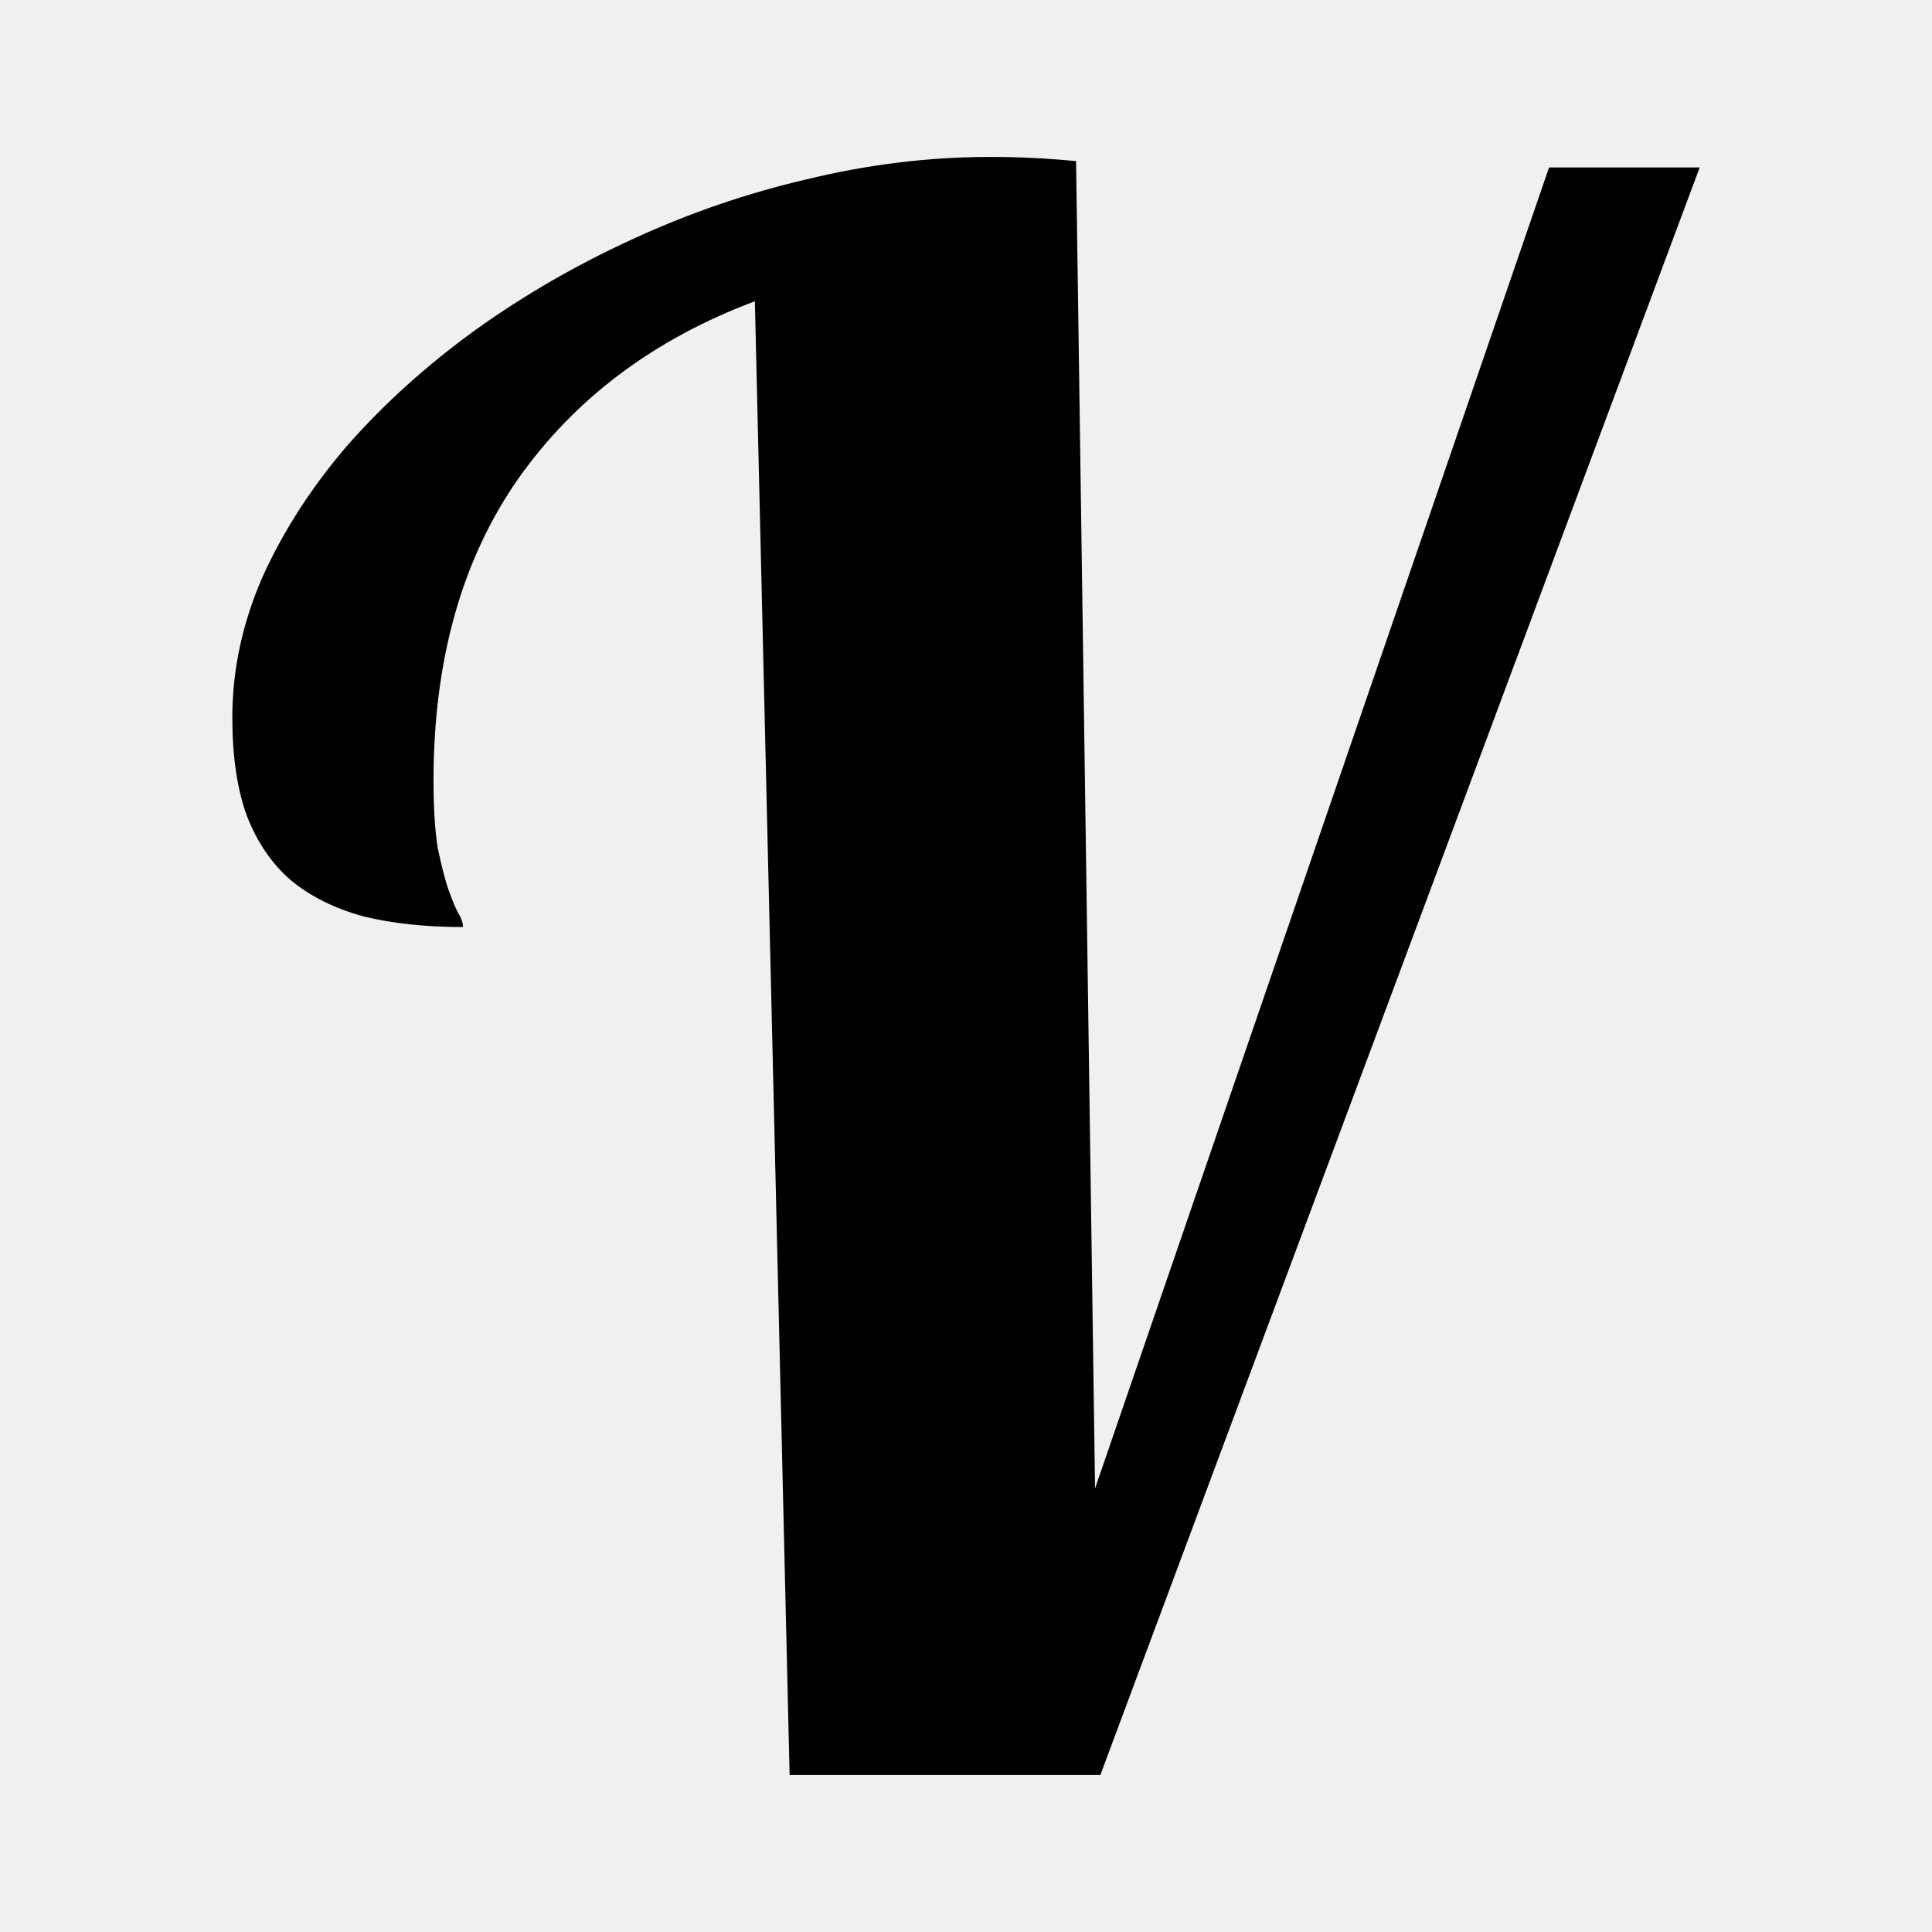
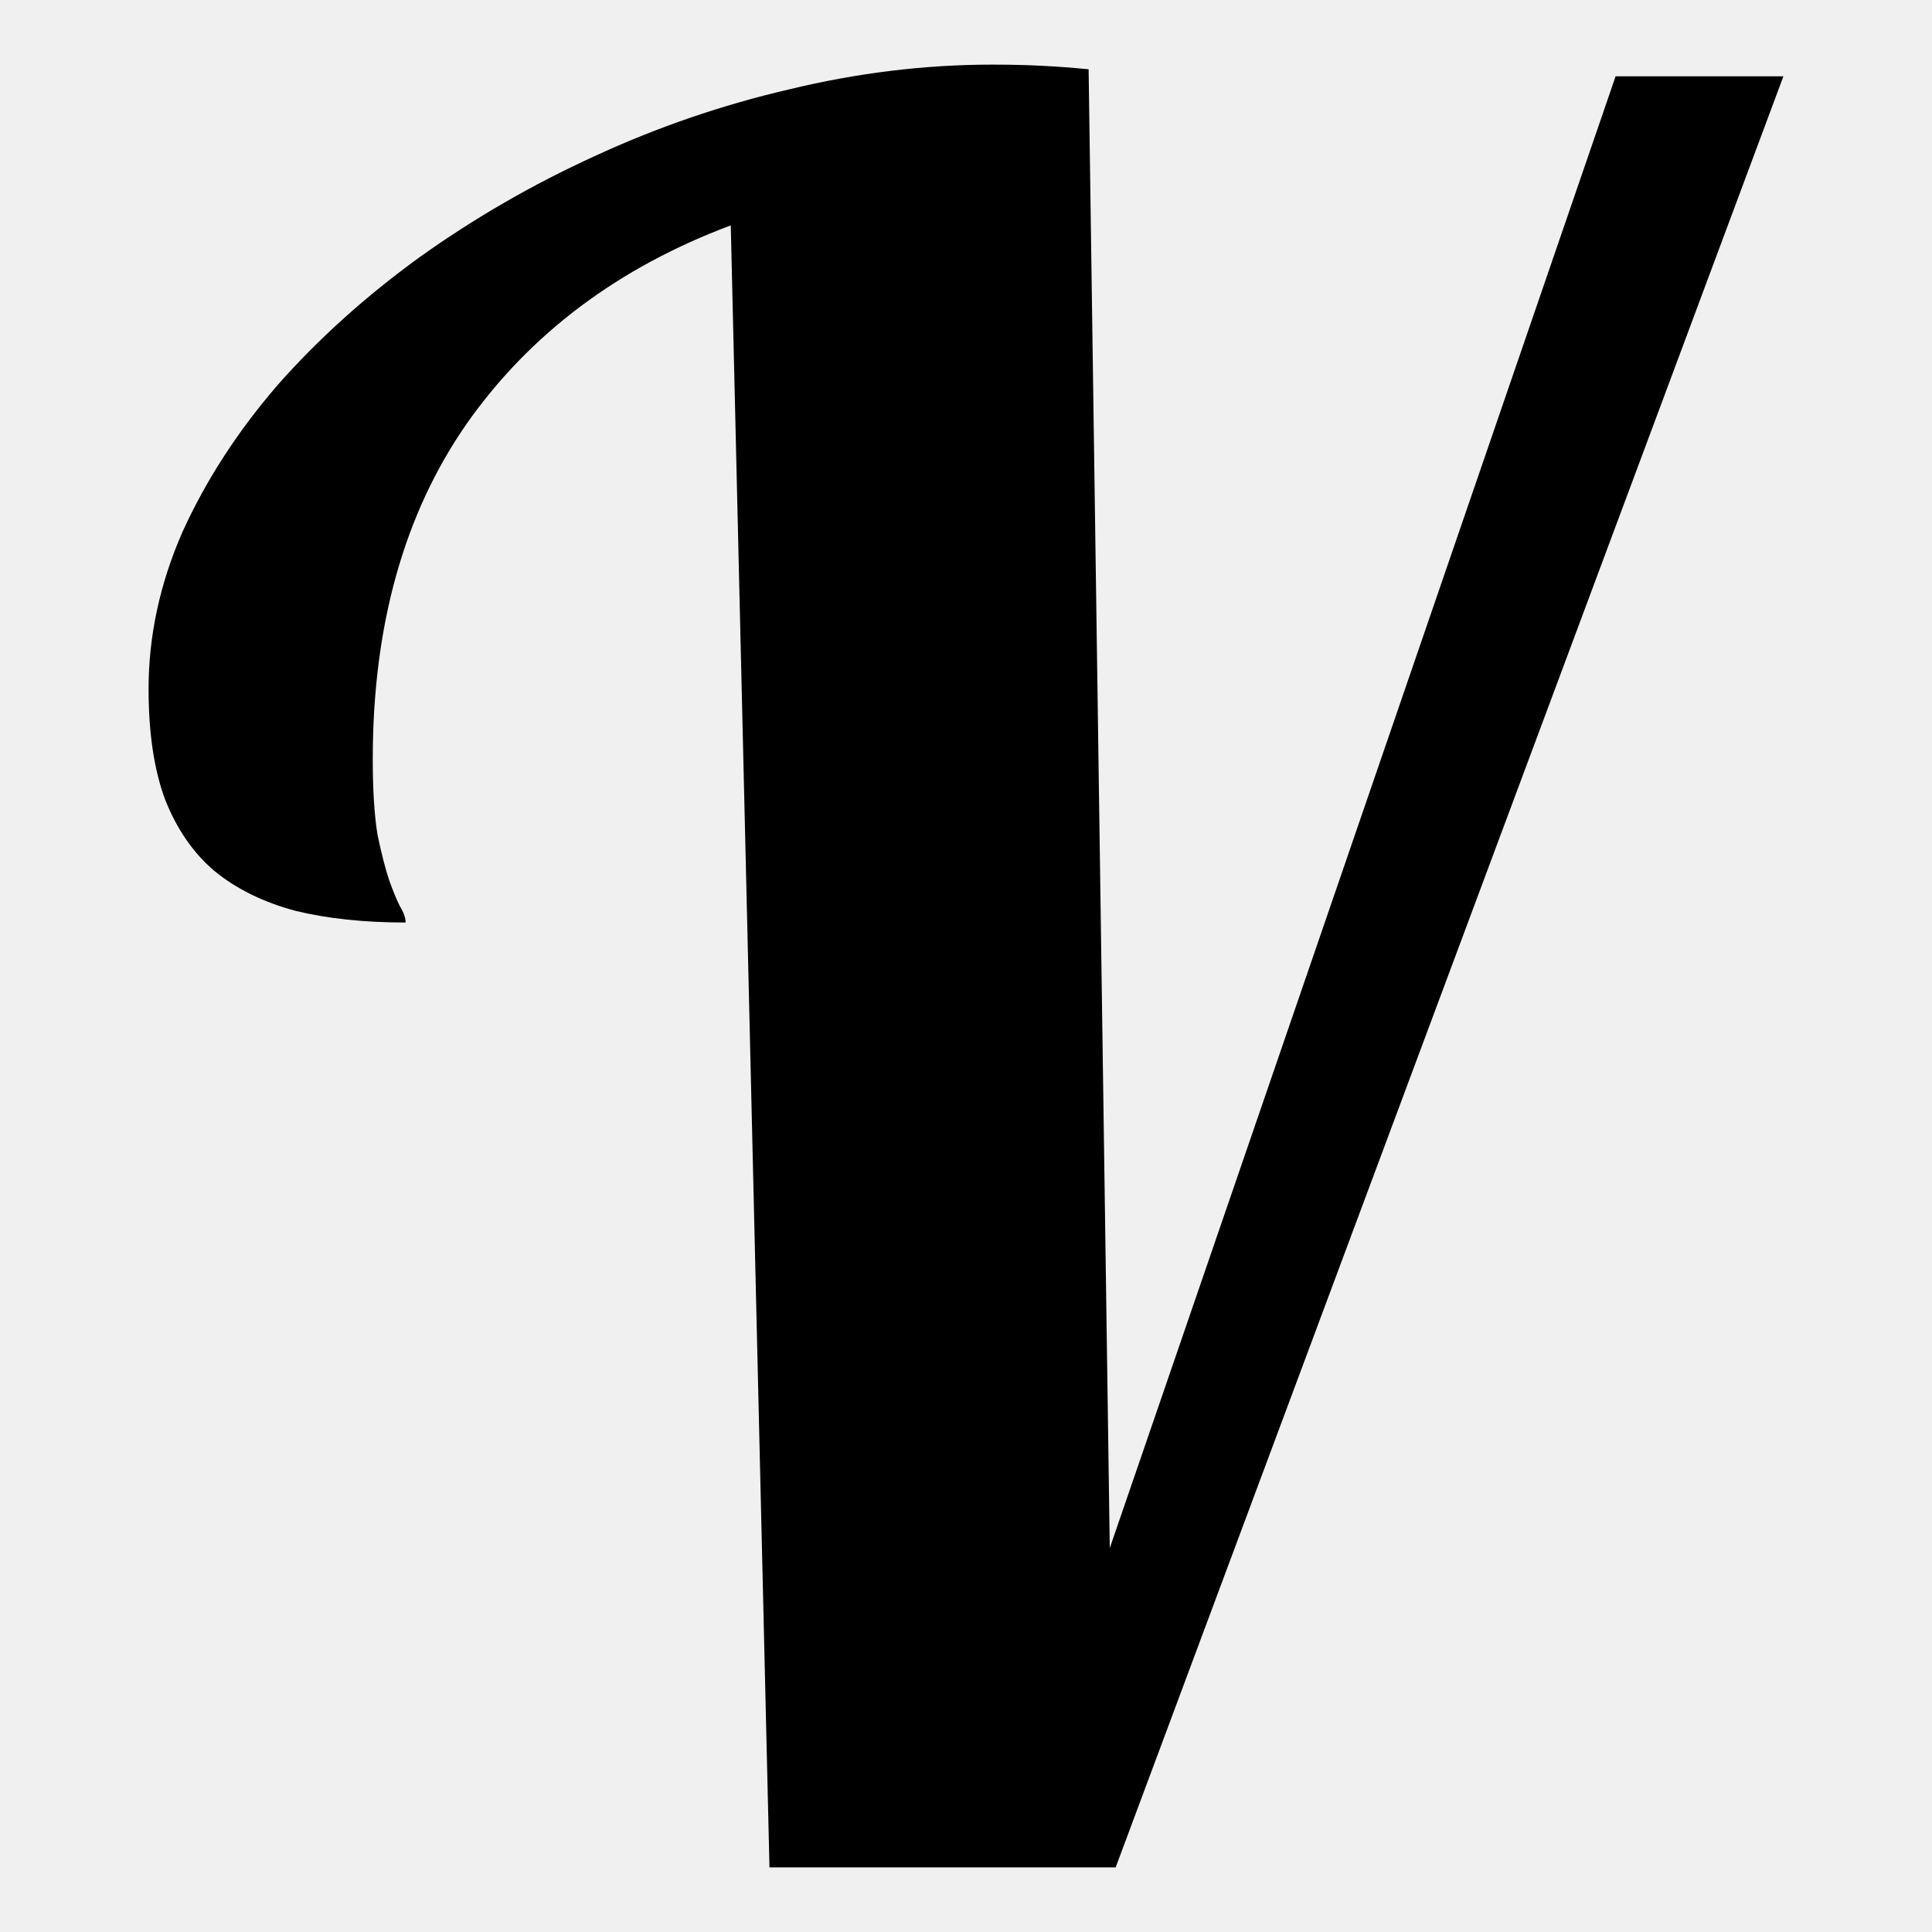
- <svg xmlns="http://www.w3.org/2000/svg" height="64" width="64" version="1.1" id="svg21">
+ <svg xmlns="http://www.w3.org/2000/svg" height="1000" width="1000" version="1.1" id="svg21">
  <defs id="defs15">
-     <radialGradient id="a" gradientUnits="userSpaceOnUse" cy="43.5" cx="4.993" gradientTransform="matrix(2.0038 0 0 1.4 27.988 -17.4)" r="2.5">
+     <radialGradient id="a" gradientUnits="userSpaceOnUse" cy="43.5" cx="4.993" gradientTransform="matrix(2.0038,0,0,1.4,27.988,-17.4)" r="2.5">
      <stop stop-color="#181818" offset="0" id="stop1" />
      <stop stop-color="#181818" stop-opacity="0" offset="1" id="stop2" />
    </radialGradient>
-     <radialGradient id="b" gradientUnits="userSpaceOnUse" cy="43.5" cx="4.993" gradientTransform="matrix(2.0038 0 0 1.4 -20.012 -104.4)" r="2.5">
+     <radialGradient id="b" gradientUnits="userSpaceOnUse" cy="43.5" cx="4.993" gradientTransform="matrix(2.0038,0,0,1.4,-20.012,-104.4)" r="2.5">
      <stop stop-color="#181818" offset="0" id="stop3" />
      <stop stop-color="#181818" stop-opacity="0" offset="1" id="stop4" />
    </radialGradient>
    <linearGradient id="c" y2="39.999" gradientUnits="userSpaceOnUse" x2="25.058" y1="47.028" x1="25.058">
      <stop stop-color="#181818" stop-opacity="0" offset="0" id="stop5" />
      <stop stop-color="#181818" offset=".5" id="stop6" />
      <stop stop-color="#181818" stop-opacity="0" offset="1" id="stop7" />
    </linearGradient>
-     <linearGradient id="e" y2="43" gradientUnits="userSpaceOnUse" x2="24" gradientTransform="matrix(1.4324 0 0 1.4363 -2.378 -2.47)" y1="5" x1="24">
+     <linearGradient id="e" y2="43" gradientUnits="userSpaceOnUse" x2="24" gradientTransform="matrix(1.4324,0,0,1.4363,-2.378,-2.47)" y1="5" x1="24">
      <stop stop-color="#fff" offset="0" id="stop8" />
      <stop stop-color="#fff" stop-opacity=".235" offset=".063" id="stop9" />
      <stop stop-color="#fff" stop-opacity=".157" offset=".951" id="stop10" />
      <stop stop-color="#fff" stop-opacity=".392" offset="1" id="stop11" />
    </linearGradient>
-     <radialGradient id="d" fx="6.2" gradientUnits="userSpaceOnUse" cy="9.957" cx="6.73" gradientTransform="matrix(0 13.394 -16.444 0 196.9 -114.89)" r="12.672">
+     <radialGradient id="d" fx="6.2" gradientUnits="userSpaceOnUse" cy="9.957" cx="6.73" gradientTransform="matrix(0,13.394,-16.444,0,196.9,-114.89)" r="12.672">
      <stop stop-color="#bd94e7" offset="0" id="stop12" />
      <stop stop-color="#7b6ca3" offset=".262" id="stop13" />
      <stop stop-color="#574a76" offset=".705" id="stop14" />
      <stop stop-color="#3f3654" offset="1" id="stop15" />
    </radialGradient>
  </defs>
-   <path d="M 26.157,58.799 25.006,9.98 q -5.026,1.884 -7.851,5.896 -2.794,4.014 -2.794,9.981 0,1.361 0.14,2.234 0.173,0.837 0.348,1.361 0.175,0.489 0.315,0.768 0.173,0.279 0.173,0.489 -1.849,0 -3.279,-0.348 Q 10.628,29.974 9.651,29.172 8.708,28.371 8.185,27.044 7.696,25.719 7.696,23.764 q 0,-2.373 1.011,-4.676 1.047,-2.302 2.827,-4.362 1.815,-2.057 4.223,-3.802 2.444,-1.745 5.199,-3.002 2.79,-1.291 5.792,-1.988 3.036,-0.735 6.038,-0.735 0.802,0 1.466,0.035 0.697,0.035 1.394,0.104 L 36.275,49.307 51.314,5.547 h 4.99 L 36.45,58.8 H 26.155 Z" fill="#ffffff" id="path21" style="fill:#000000;fill-opacity:1;stroke-width:1.576" />
+   <path d="M 398.277,966.53 378.242,116.655 q -87.493,32.796 -136.674,102.643 -48.632,69.874 -48.632,173.751 0,23.685 2.443,38.889 3.019,14.573 6.065,23.685 3.046,8.508 5.489,13.365 3.019,4.858 3.019,8.508 -32.192,0 -57.085,-6.065 -24.92,-6.696 -41.935,-20.666 -16.412,-13.942 -25.523,-37.05 -8.508,-23.053 -8.508,-57.085 0,-41.304 17.592,-81.4 18.223,-40.069 49.208,-75.939 31.589,-35.815 73.524,-66.196 42.539,-30.381 90.512,-52.254 48.577,-22.477 100.831,-34.608 52.858,-12.789 105.113,-12.789 13.969,0 25.523,0.604 12.13,0.604 24.261,1.811 L 574.416,801.286 836.237,39.481 h 86.862 L 577.462,966.557 H 398.249 Z" fill="#fff" id="path21" style="fill:#000000;fill-opacity:1;stroke-width:27.445" />
</svg>
